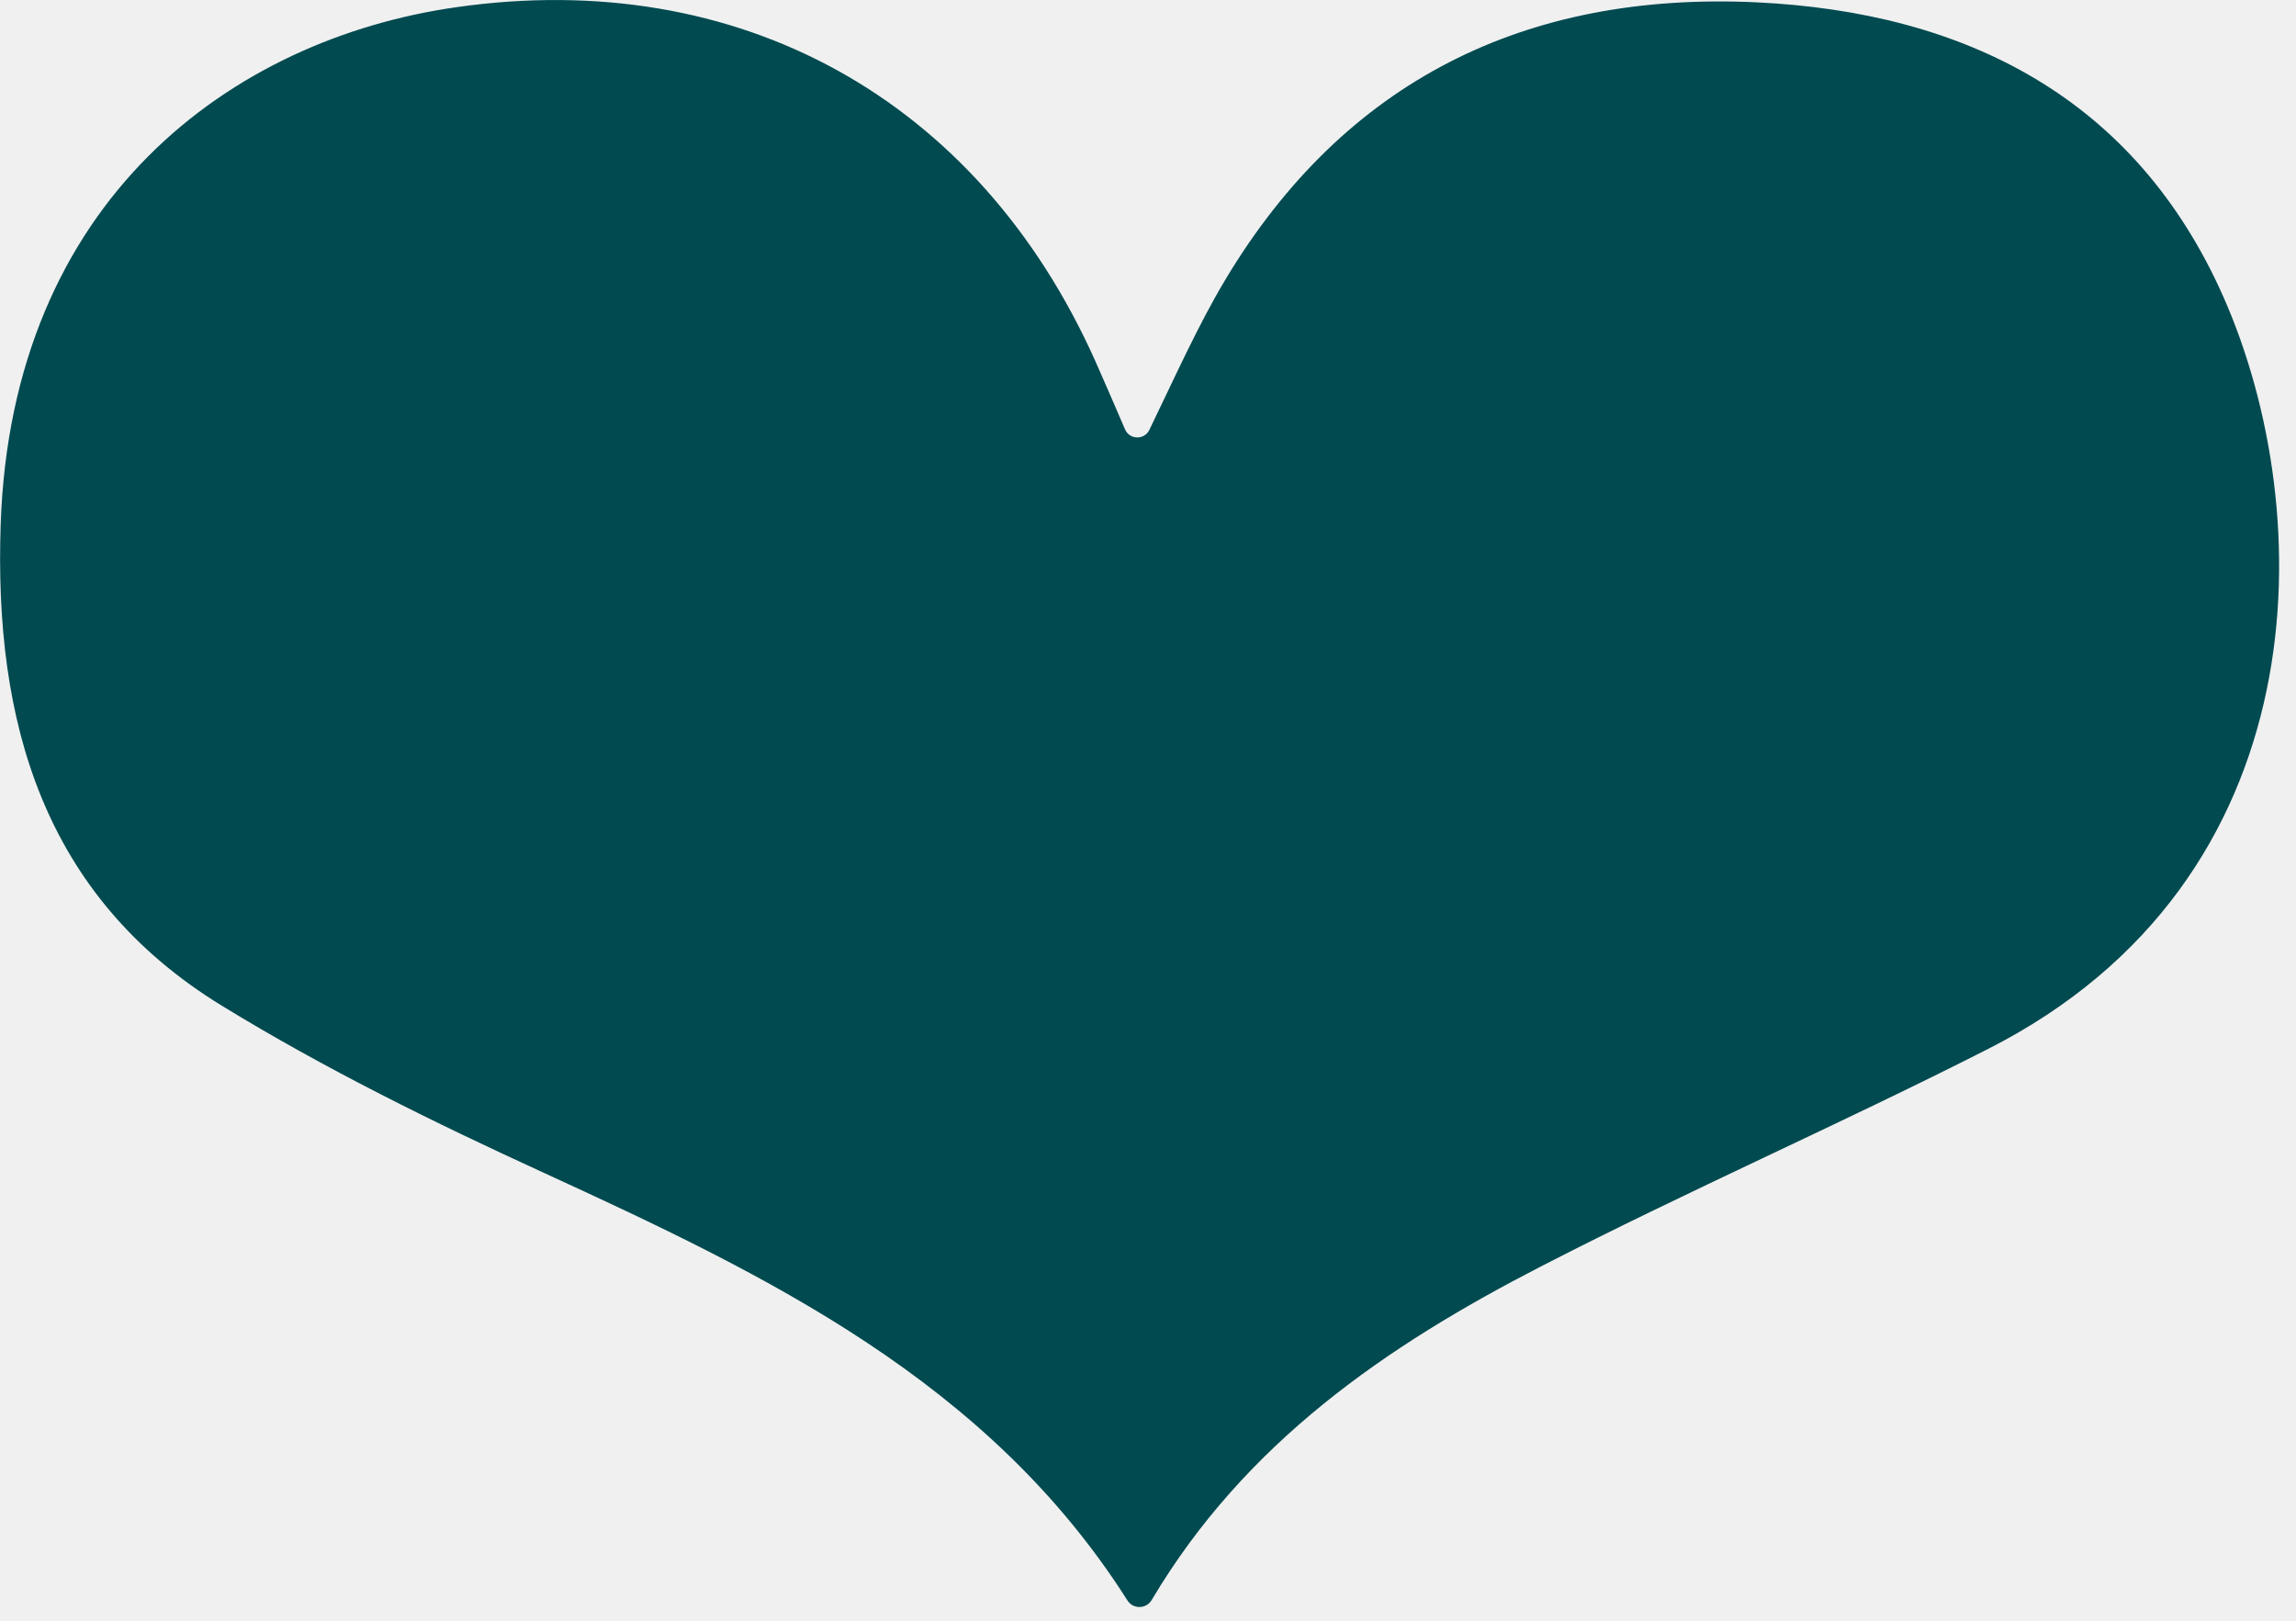
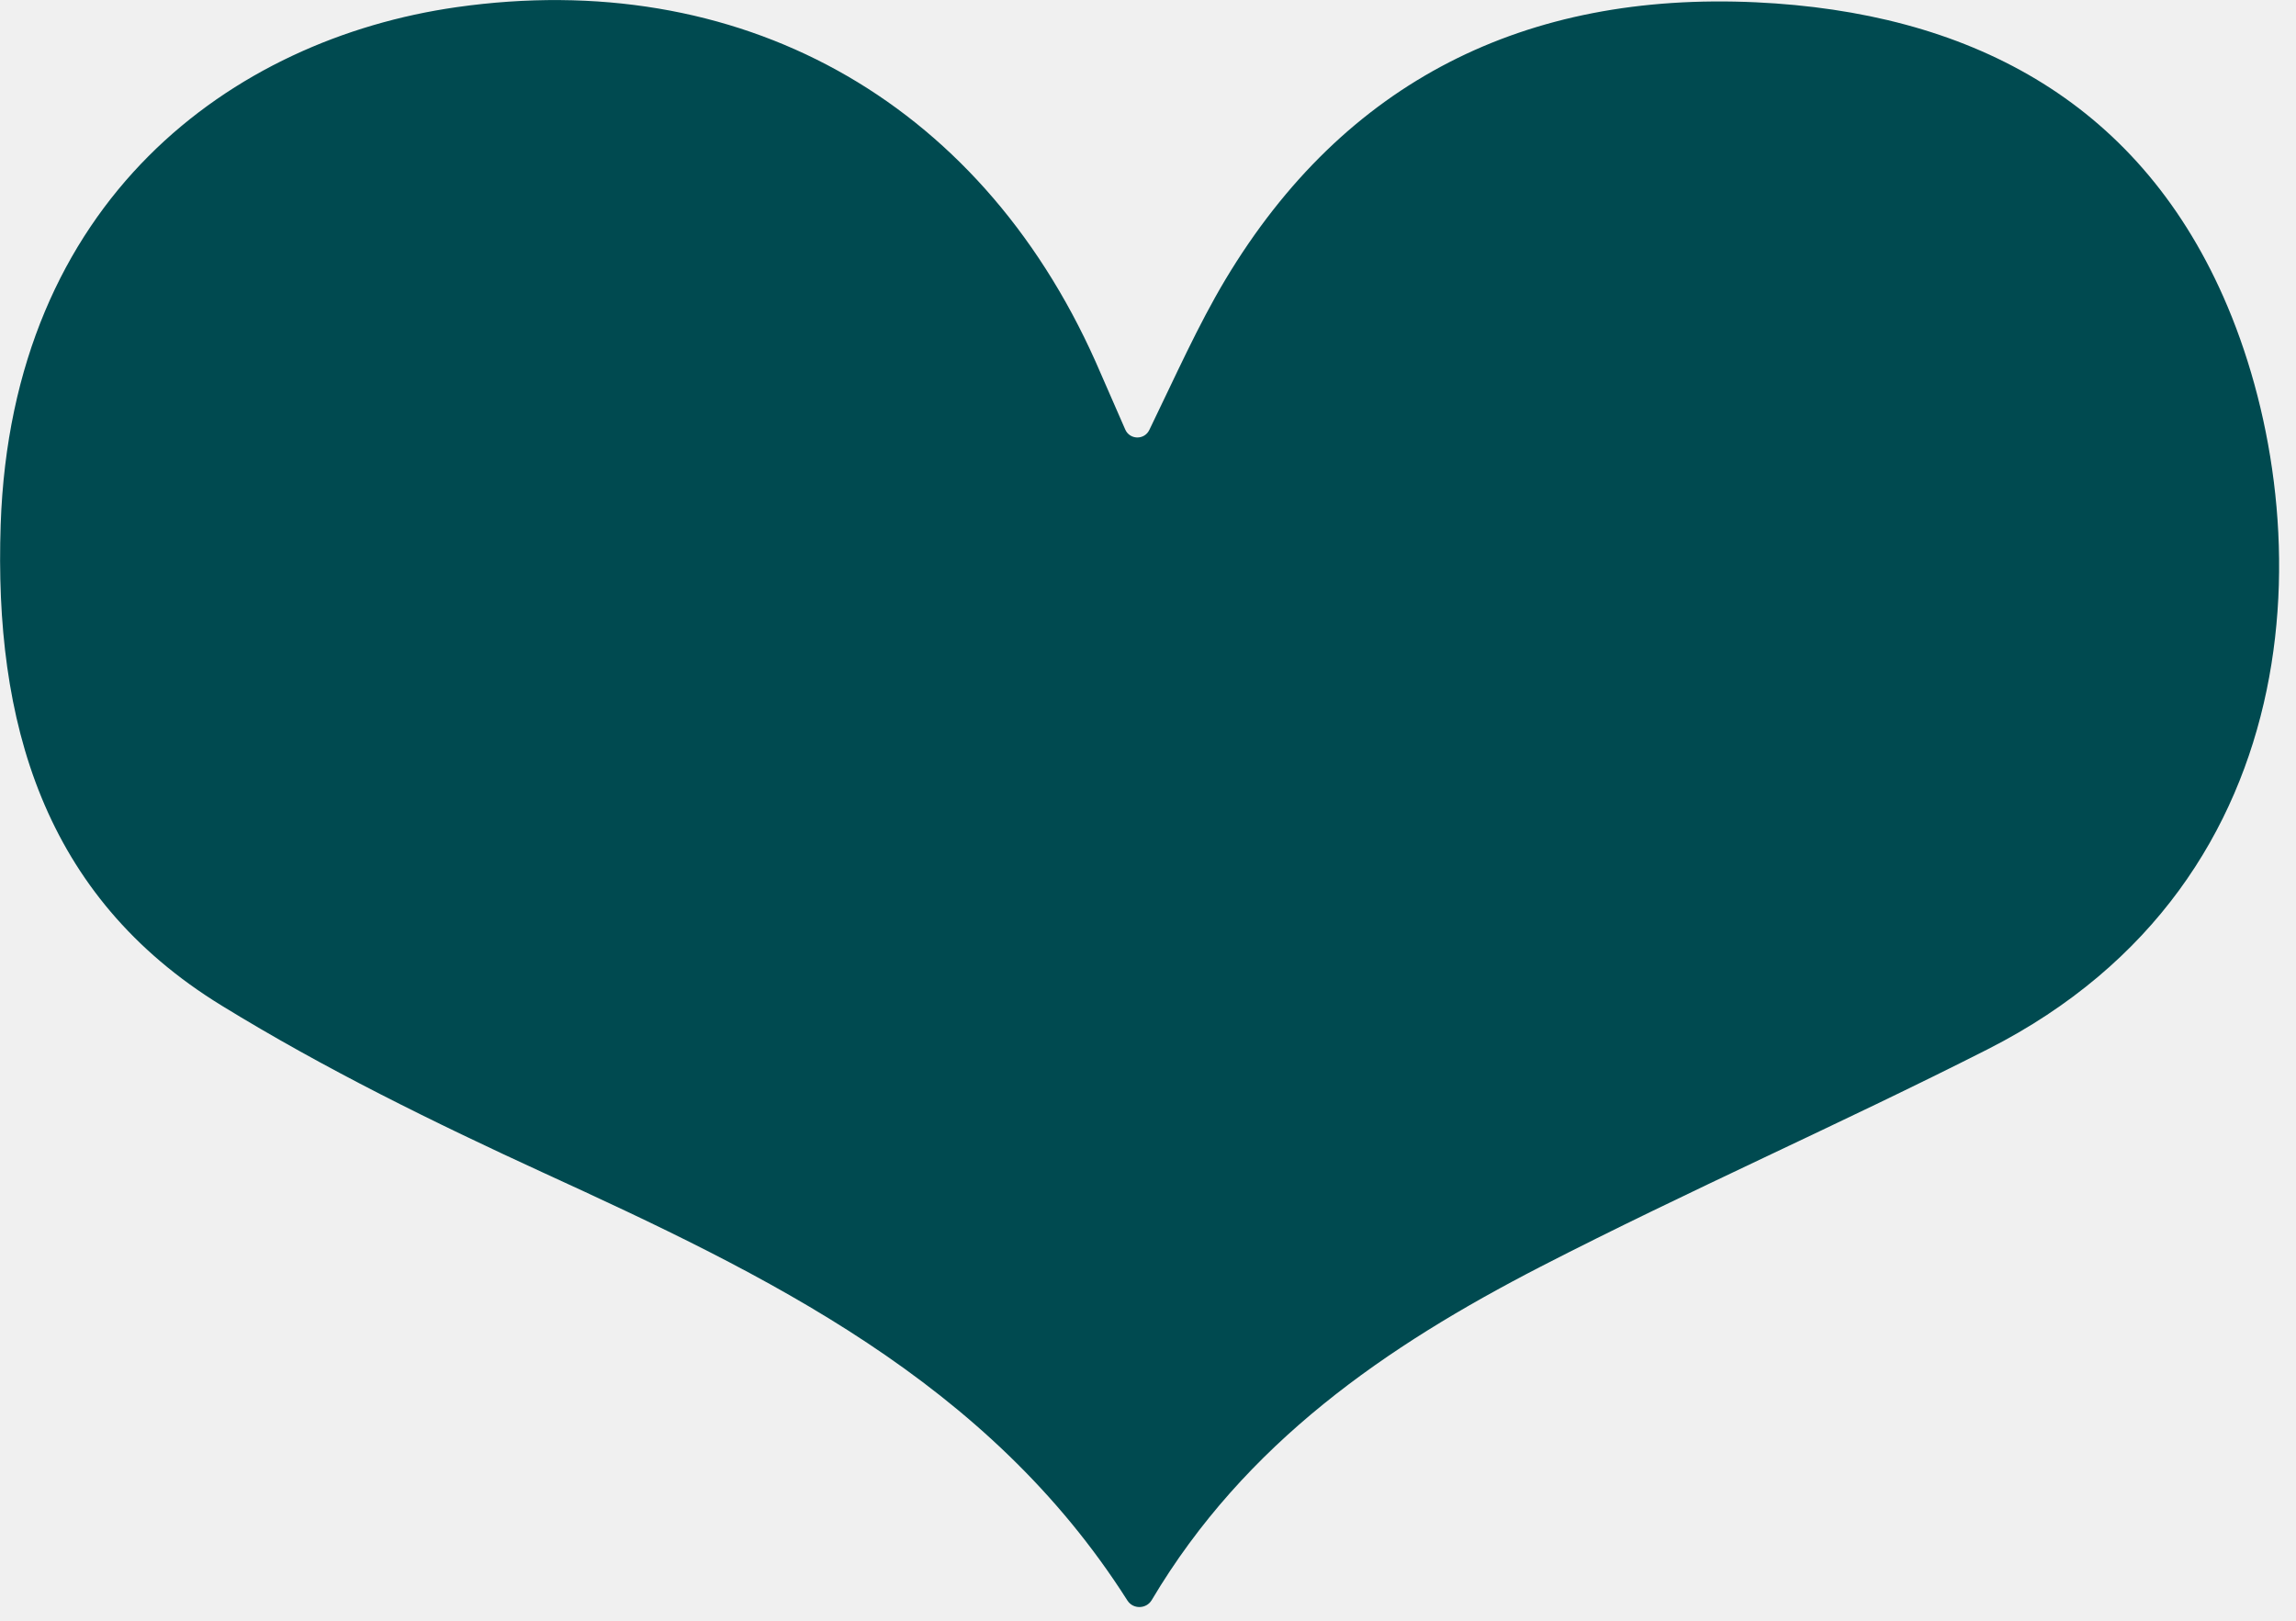
<svg xmlns="http://www.w3.org/2000/svg" width="17" height="12" viewBox="0 0 17 12" fill="none">
-   <g clip-path="url(#clip0_26_7458)">
-     <path d="M8.33 3.179C8.364 3.257 8.473 3.259 8.51 3.183C8.708 2.774 8.87 2.41 9.073 2.07C9.956 0.597 11.297 -0.062 13.001 0.017C14.561 0.09 15.813 0.732 16.462 2.197C17.17 3.796 17.189 6.514 14.719 7.767C13.625 8.323 12.498 8.816 11.407 9.378C10.265 9.966 9.219 10.681 8.527 11.847C8.487 11.914 8.39 11.916 8.348 11.85C7.315 10.225 5.682 9.443 4.023 8.682C3.211 8.31 2.402 7.912 1.642 7.446C0.315 6.633 -0.044 5.337 0.005 3.885C0.085 1.48 1.717 0.289 3.381 0.053C5.461 -0.244 7.239 0.722 8.112 2.678C8.181 2.834 8.249 2.991 8.33 3.179Z" fill="#004A50" />
-   </g>
-   <defs>
-     <clipPath id="clip0_26_7458">
-       <rect width="16.875" height="12" fill="white" />
-     </clipPath>
-   </defs>
+   <path d="M8.331 3.179C8.364 3.257 8.473 3.26 8.51 3.183C8.708 2.775 8.87 2.41 9.073 2.07C9.956 0.597 11.297 -0.062 13.001 0.017C14.561 0.09 15.813 0.732 16.462 2.197C17.17 3.796 17.189 6.514 14.719 7.768C13.625 8.323 12.498 8.817 11.408 9.378C10.265 9.967 9.219 10.682 8.527 11.848C8.487 11.914 8.39 11.916 8.348 11.851C7.315 10.225 5.682 9.443 4.023 8.683C3.211 8.31 2.402 7.913 1.642 7.446C0.315 6.633 -0.044 5.337 0.005 3.885C0.086 1.481 1.717 0.29 3.381 0.053C5.461 -0.243 7.239 0.722 8.112 2.678C8.181 2.835 8.249 2.992 8.331 3.179Z" fill="#004A50" />
</svg>
